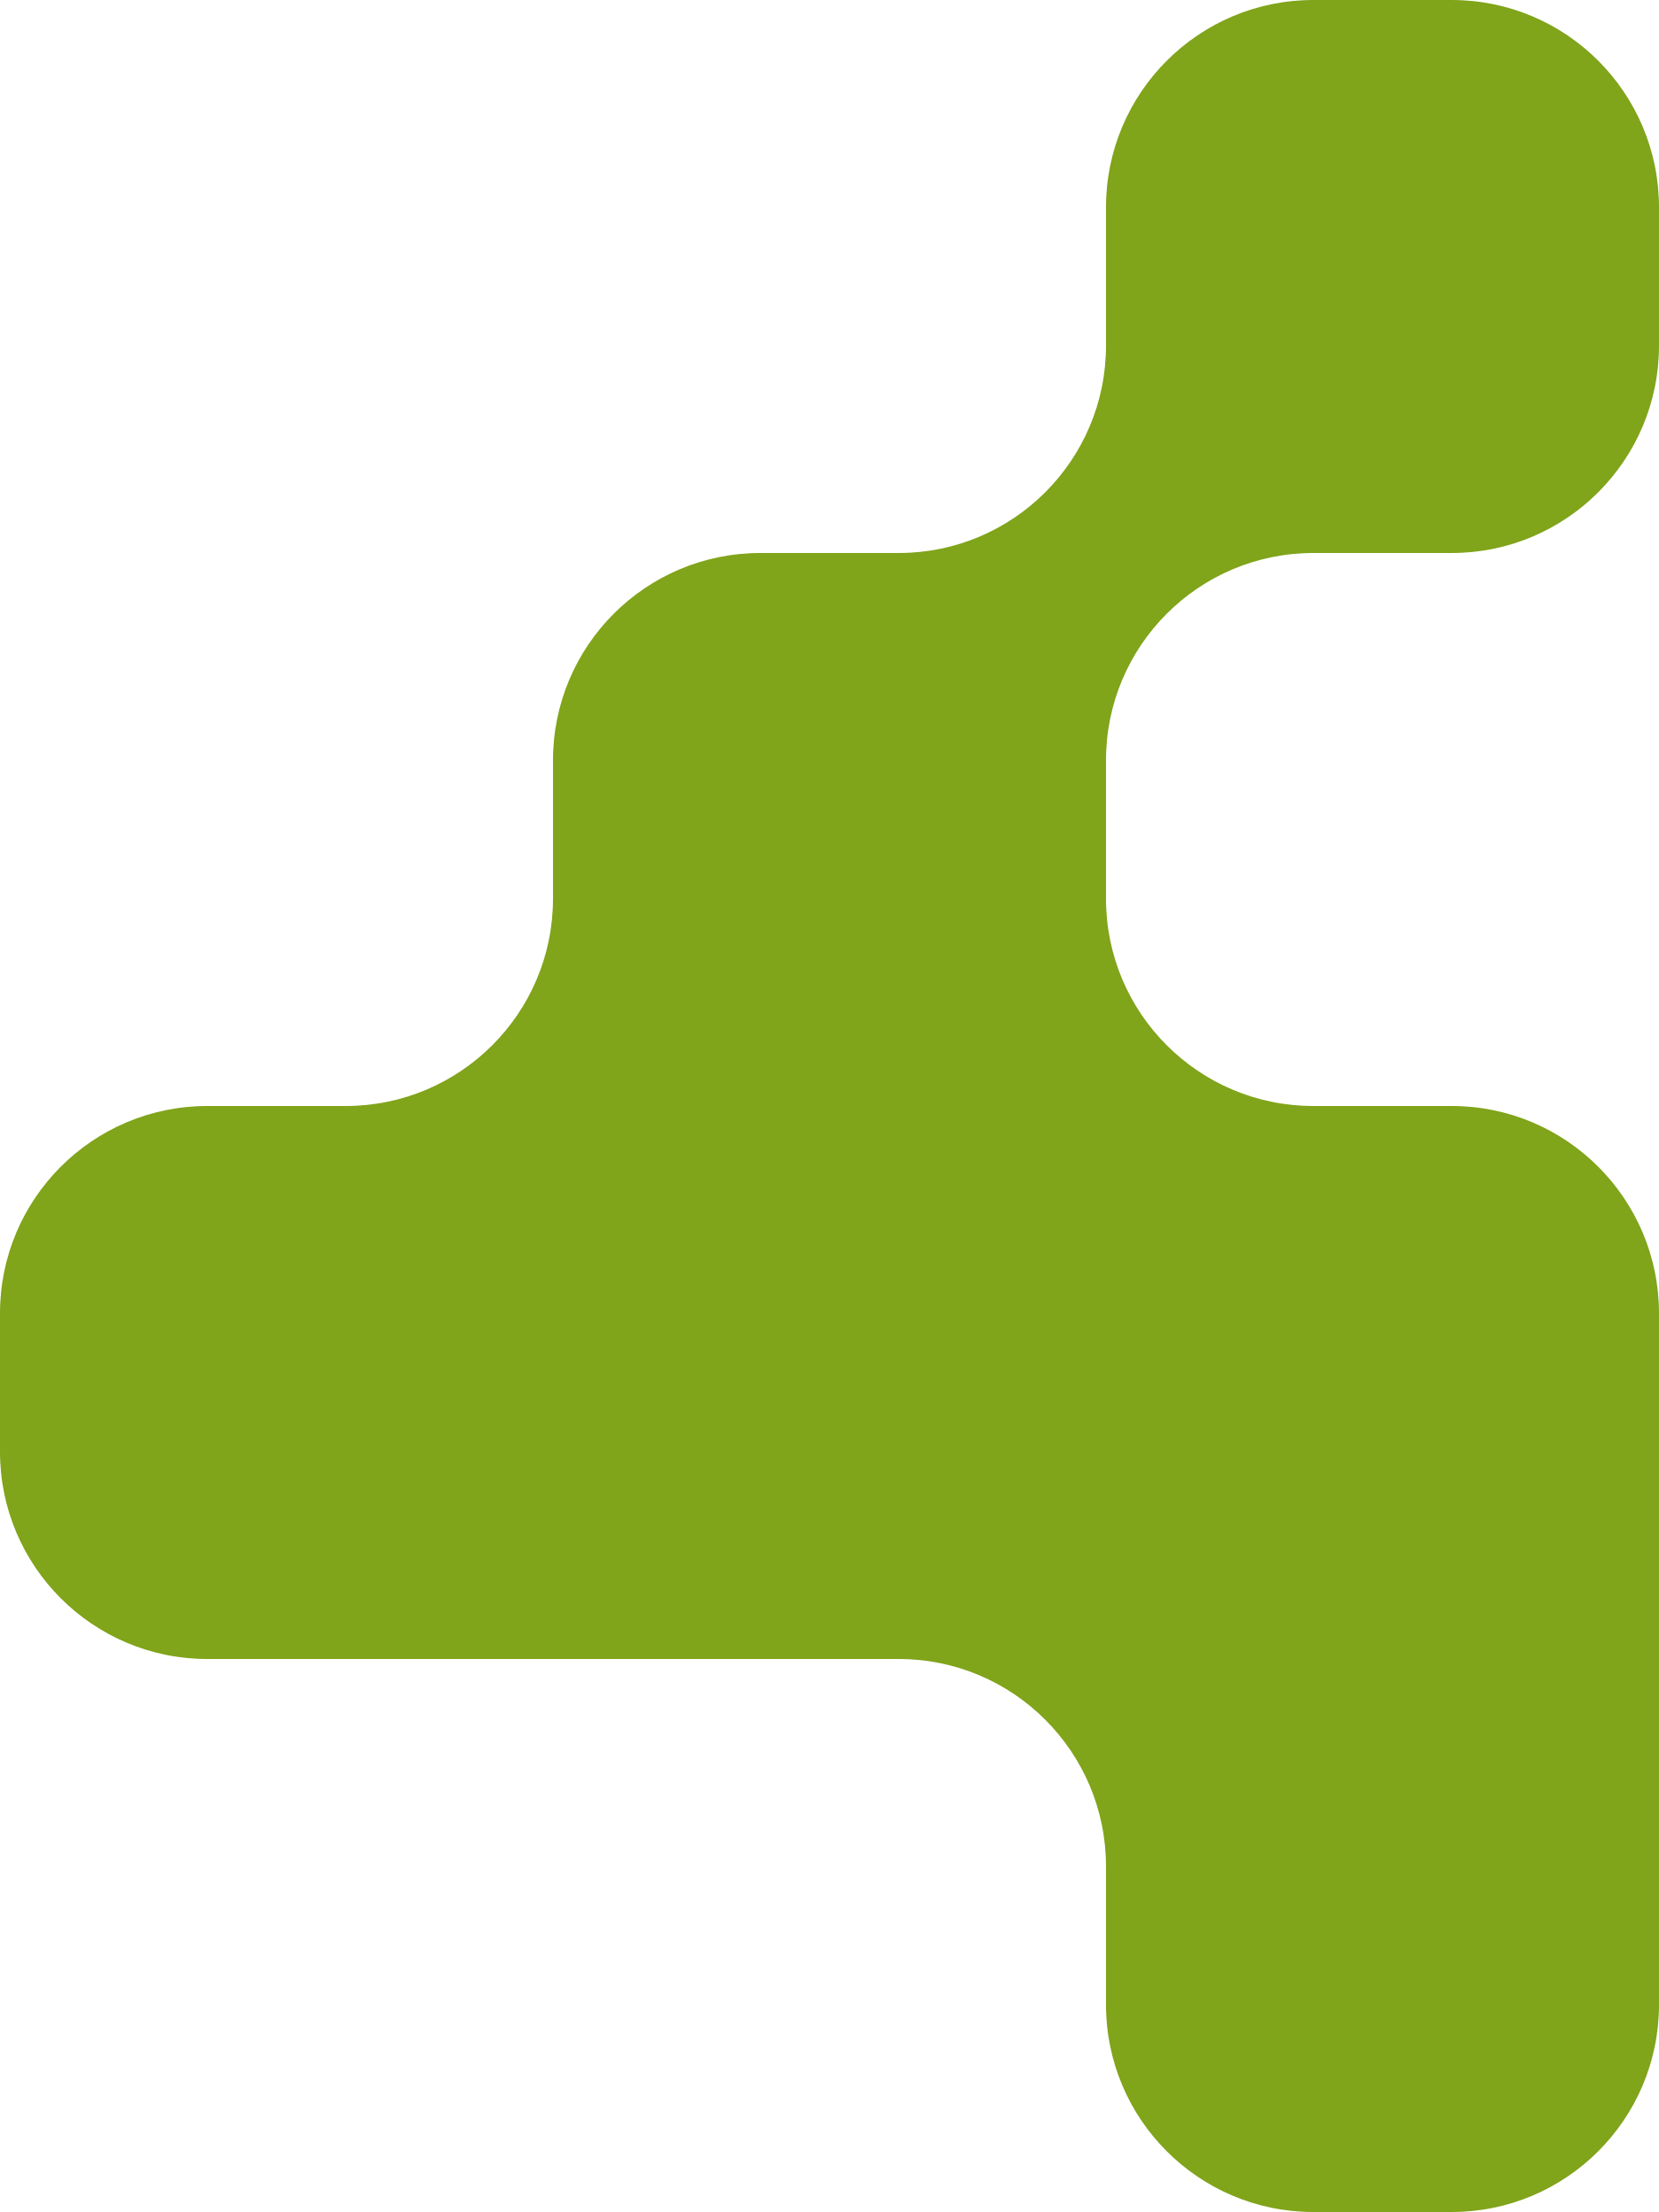
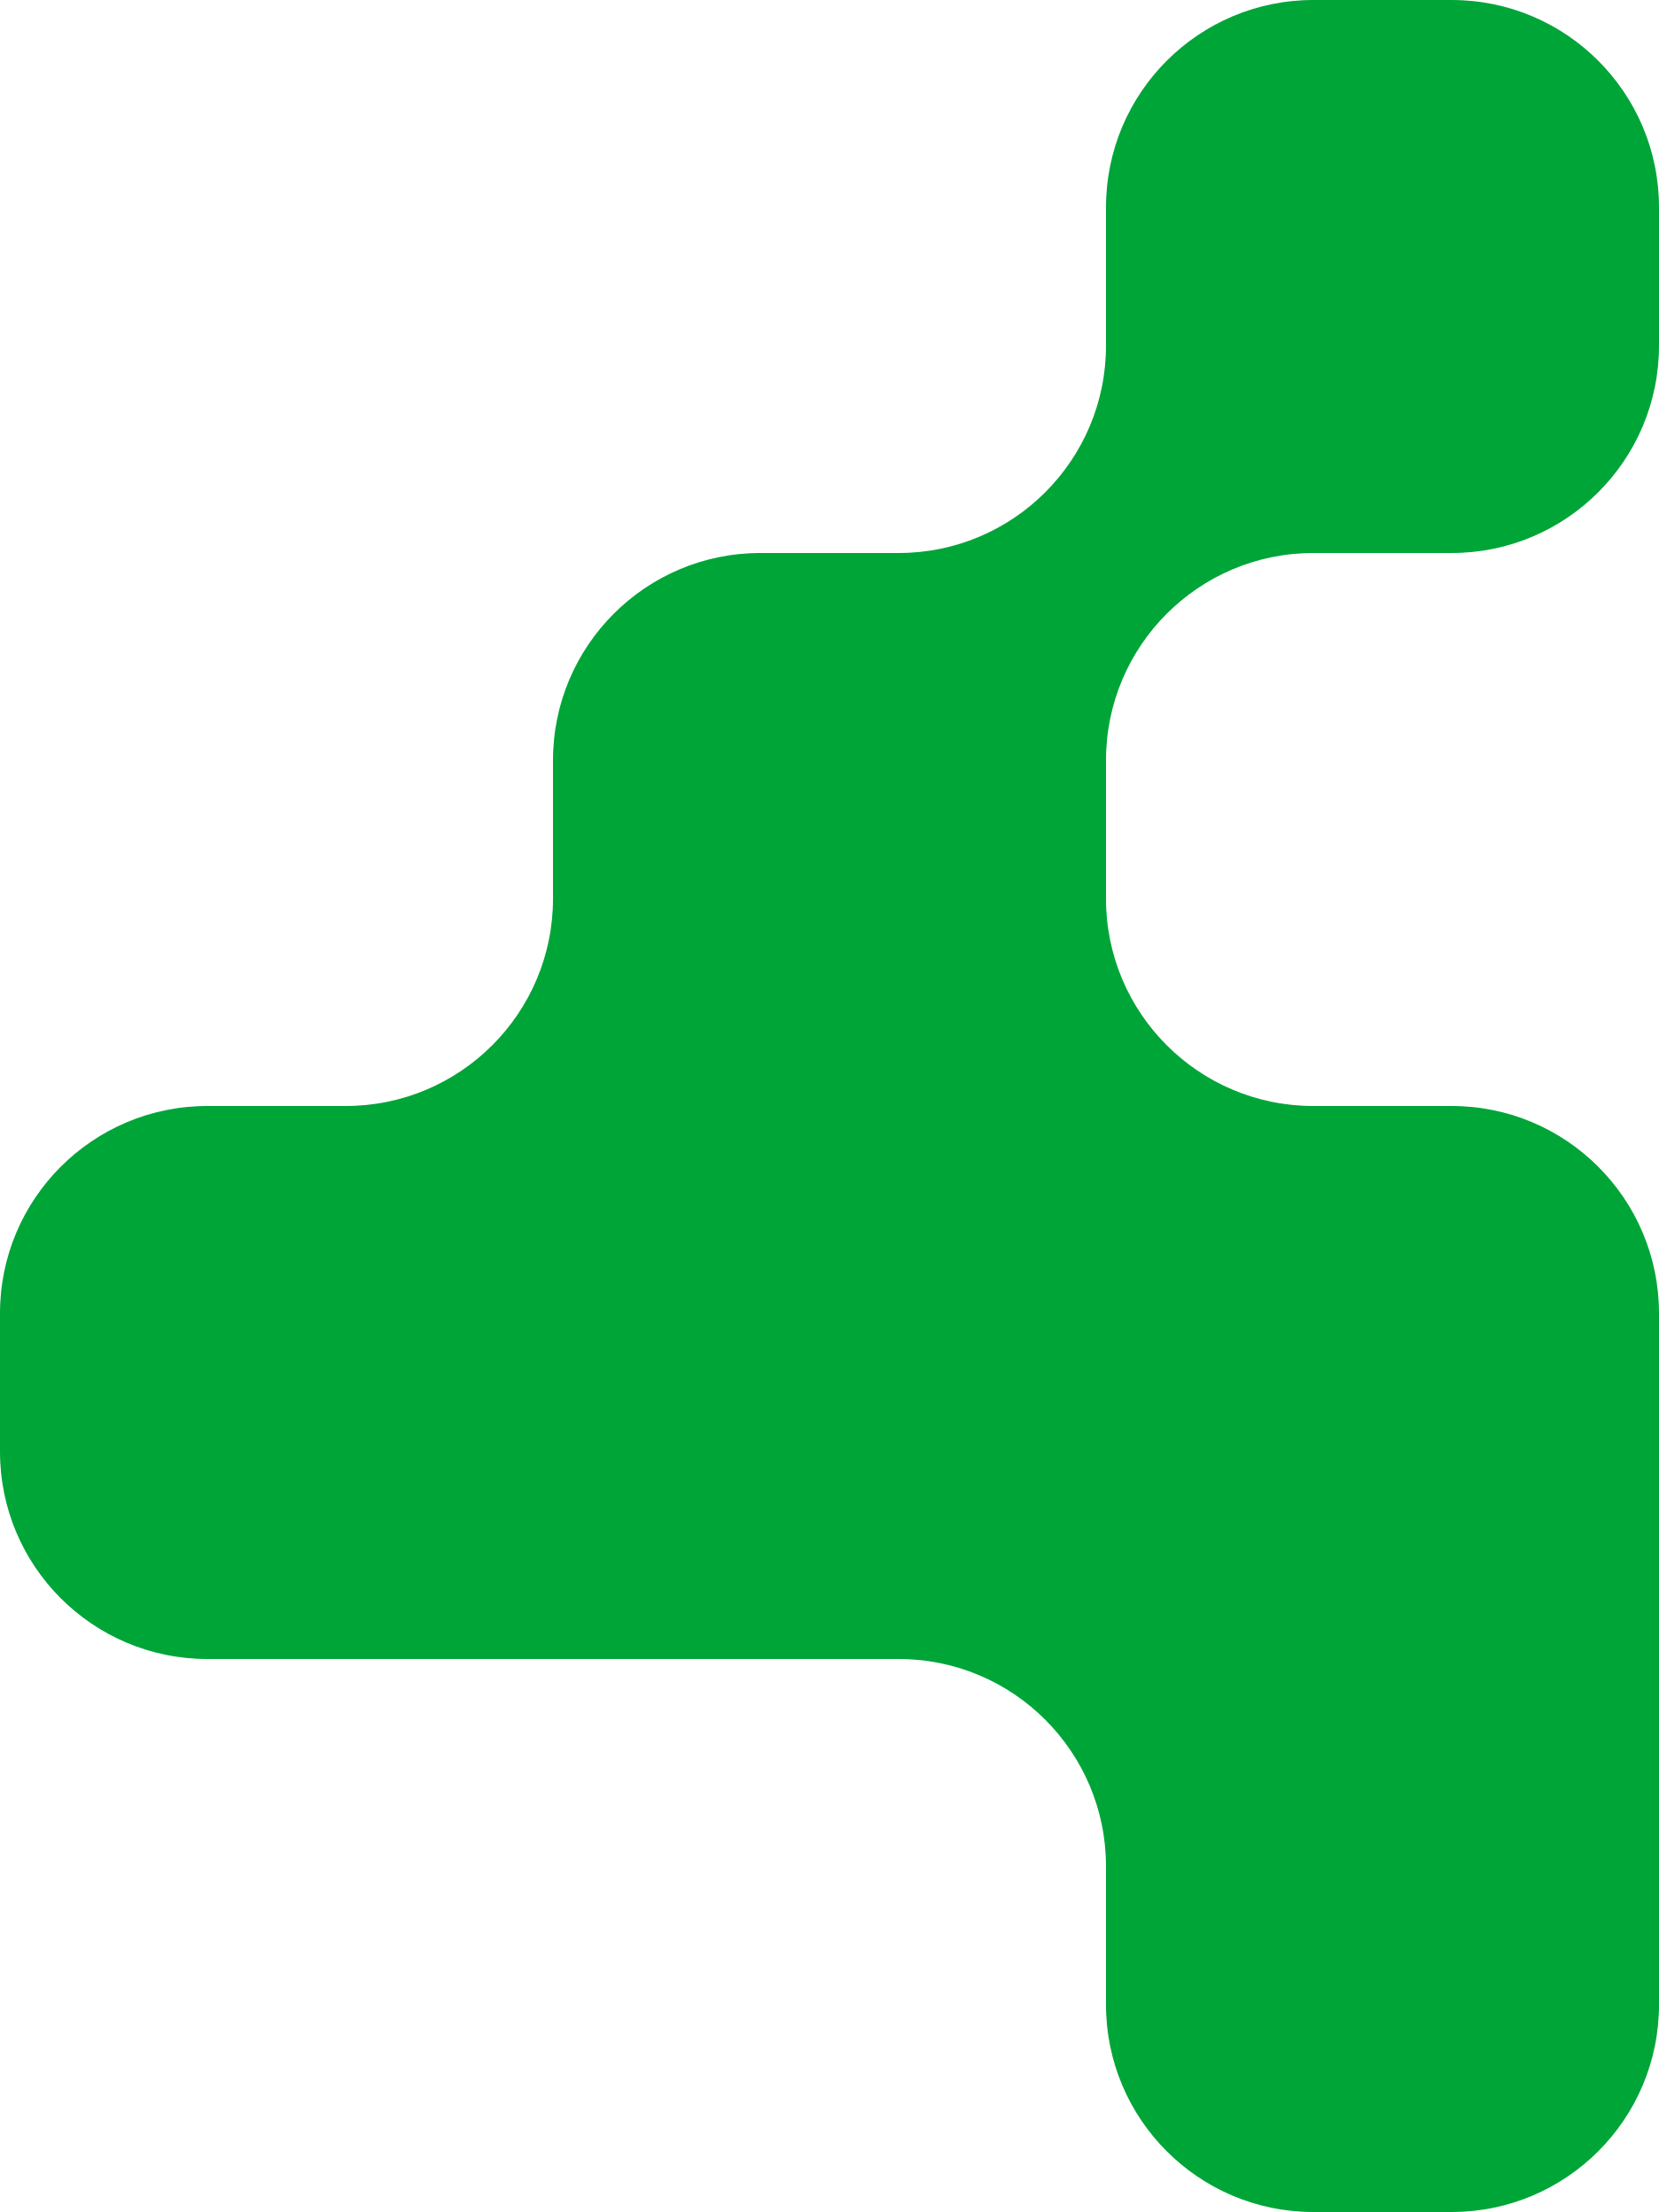
<svg xmlns="http://www.w3.org/2000/svg" width="75" height="100" viewBox="0 0 75 100" fill="none">
-   <path d="M65.625 50H59.375C54.197 50 50 45.803 50 40.625V34.375C50 29.197 54.197 25 59.375 25H65.625C70.803 25 75 20.803 75 15.625V9.375C75 4.197 70.803 0 65.625 0H59.375C54.197 0 50 4.197 50 9.375V15.625C50 20.803 45.803 25 40.625 25H34.375C29.197 25 25 29.197 25 34.375V40.625C25 45.803 20.803 50 15.625 50H9.375C4.197 50 0 54.197 0 59.375V65.625C0 70.803 4.197 75 9.375 75H40.625C45.803 75 50 79.197 50 84.375V90.625C50 95.803 54.197 100 59.375 100H65.625C70.803 100 75 95.803 75 90.625V59.375C75 54.197 70.803 50 65.625 50Z" fill="#80A41A" />
+   <path d="M65.625 50H59.375C54.197 50 50 45.803 50 40.625V34.375C50 29.197 54.197 25 59.375 25H65.625C70.803 25 75 20.803 75 15.625V9.375C75 4.197 70.803 0 65.625 0H59.375C54.197 0 50 4.197 50 9.375V15.625C50 20.803 45.803 25 40.625 25H34.375C29.197 25 25 29.197 25 34.375V40.625C25 45.803 20.803 50 15.625 50H9.375C4.197 50 0 54.197 0 59.375V65.625C0 70.803 4.197 75 9.375 75H40.625C45.803 75 50 79.197 50 84.375V90.625C50 95.803 54.197 100 59.375 100H65.625C70.803 100 75 95.803 75 90.625V59.375C75 54.197 70.803 50 65.625 50Z" fill="#00a538" />
</svg>
